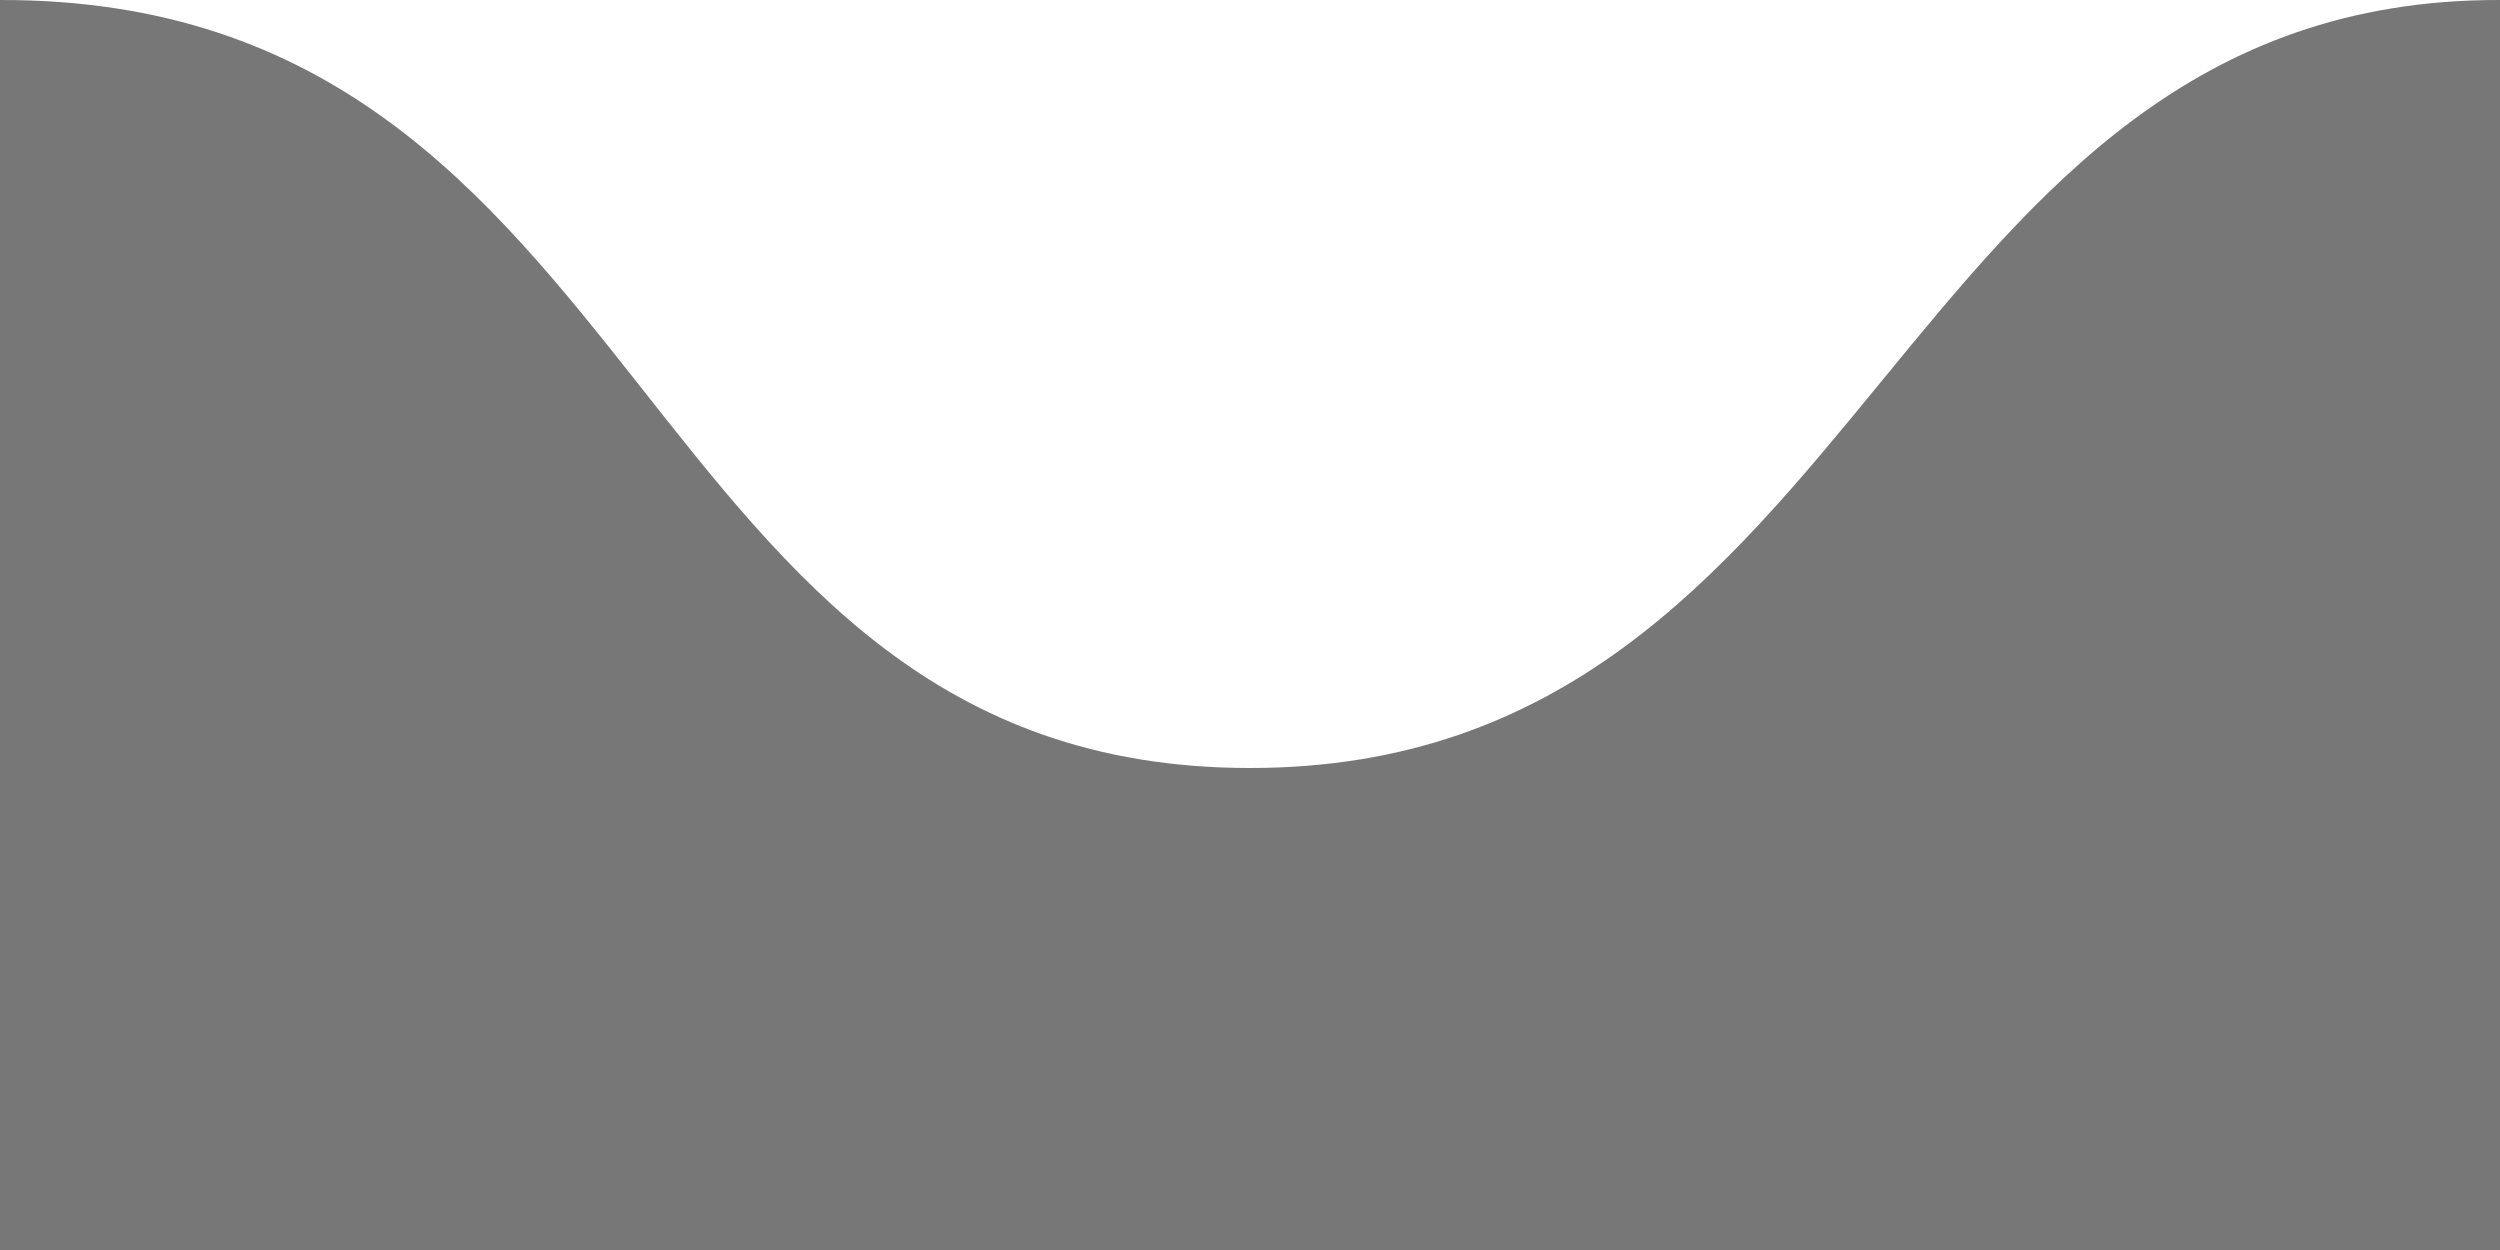
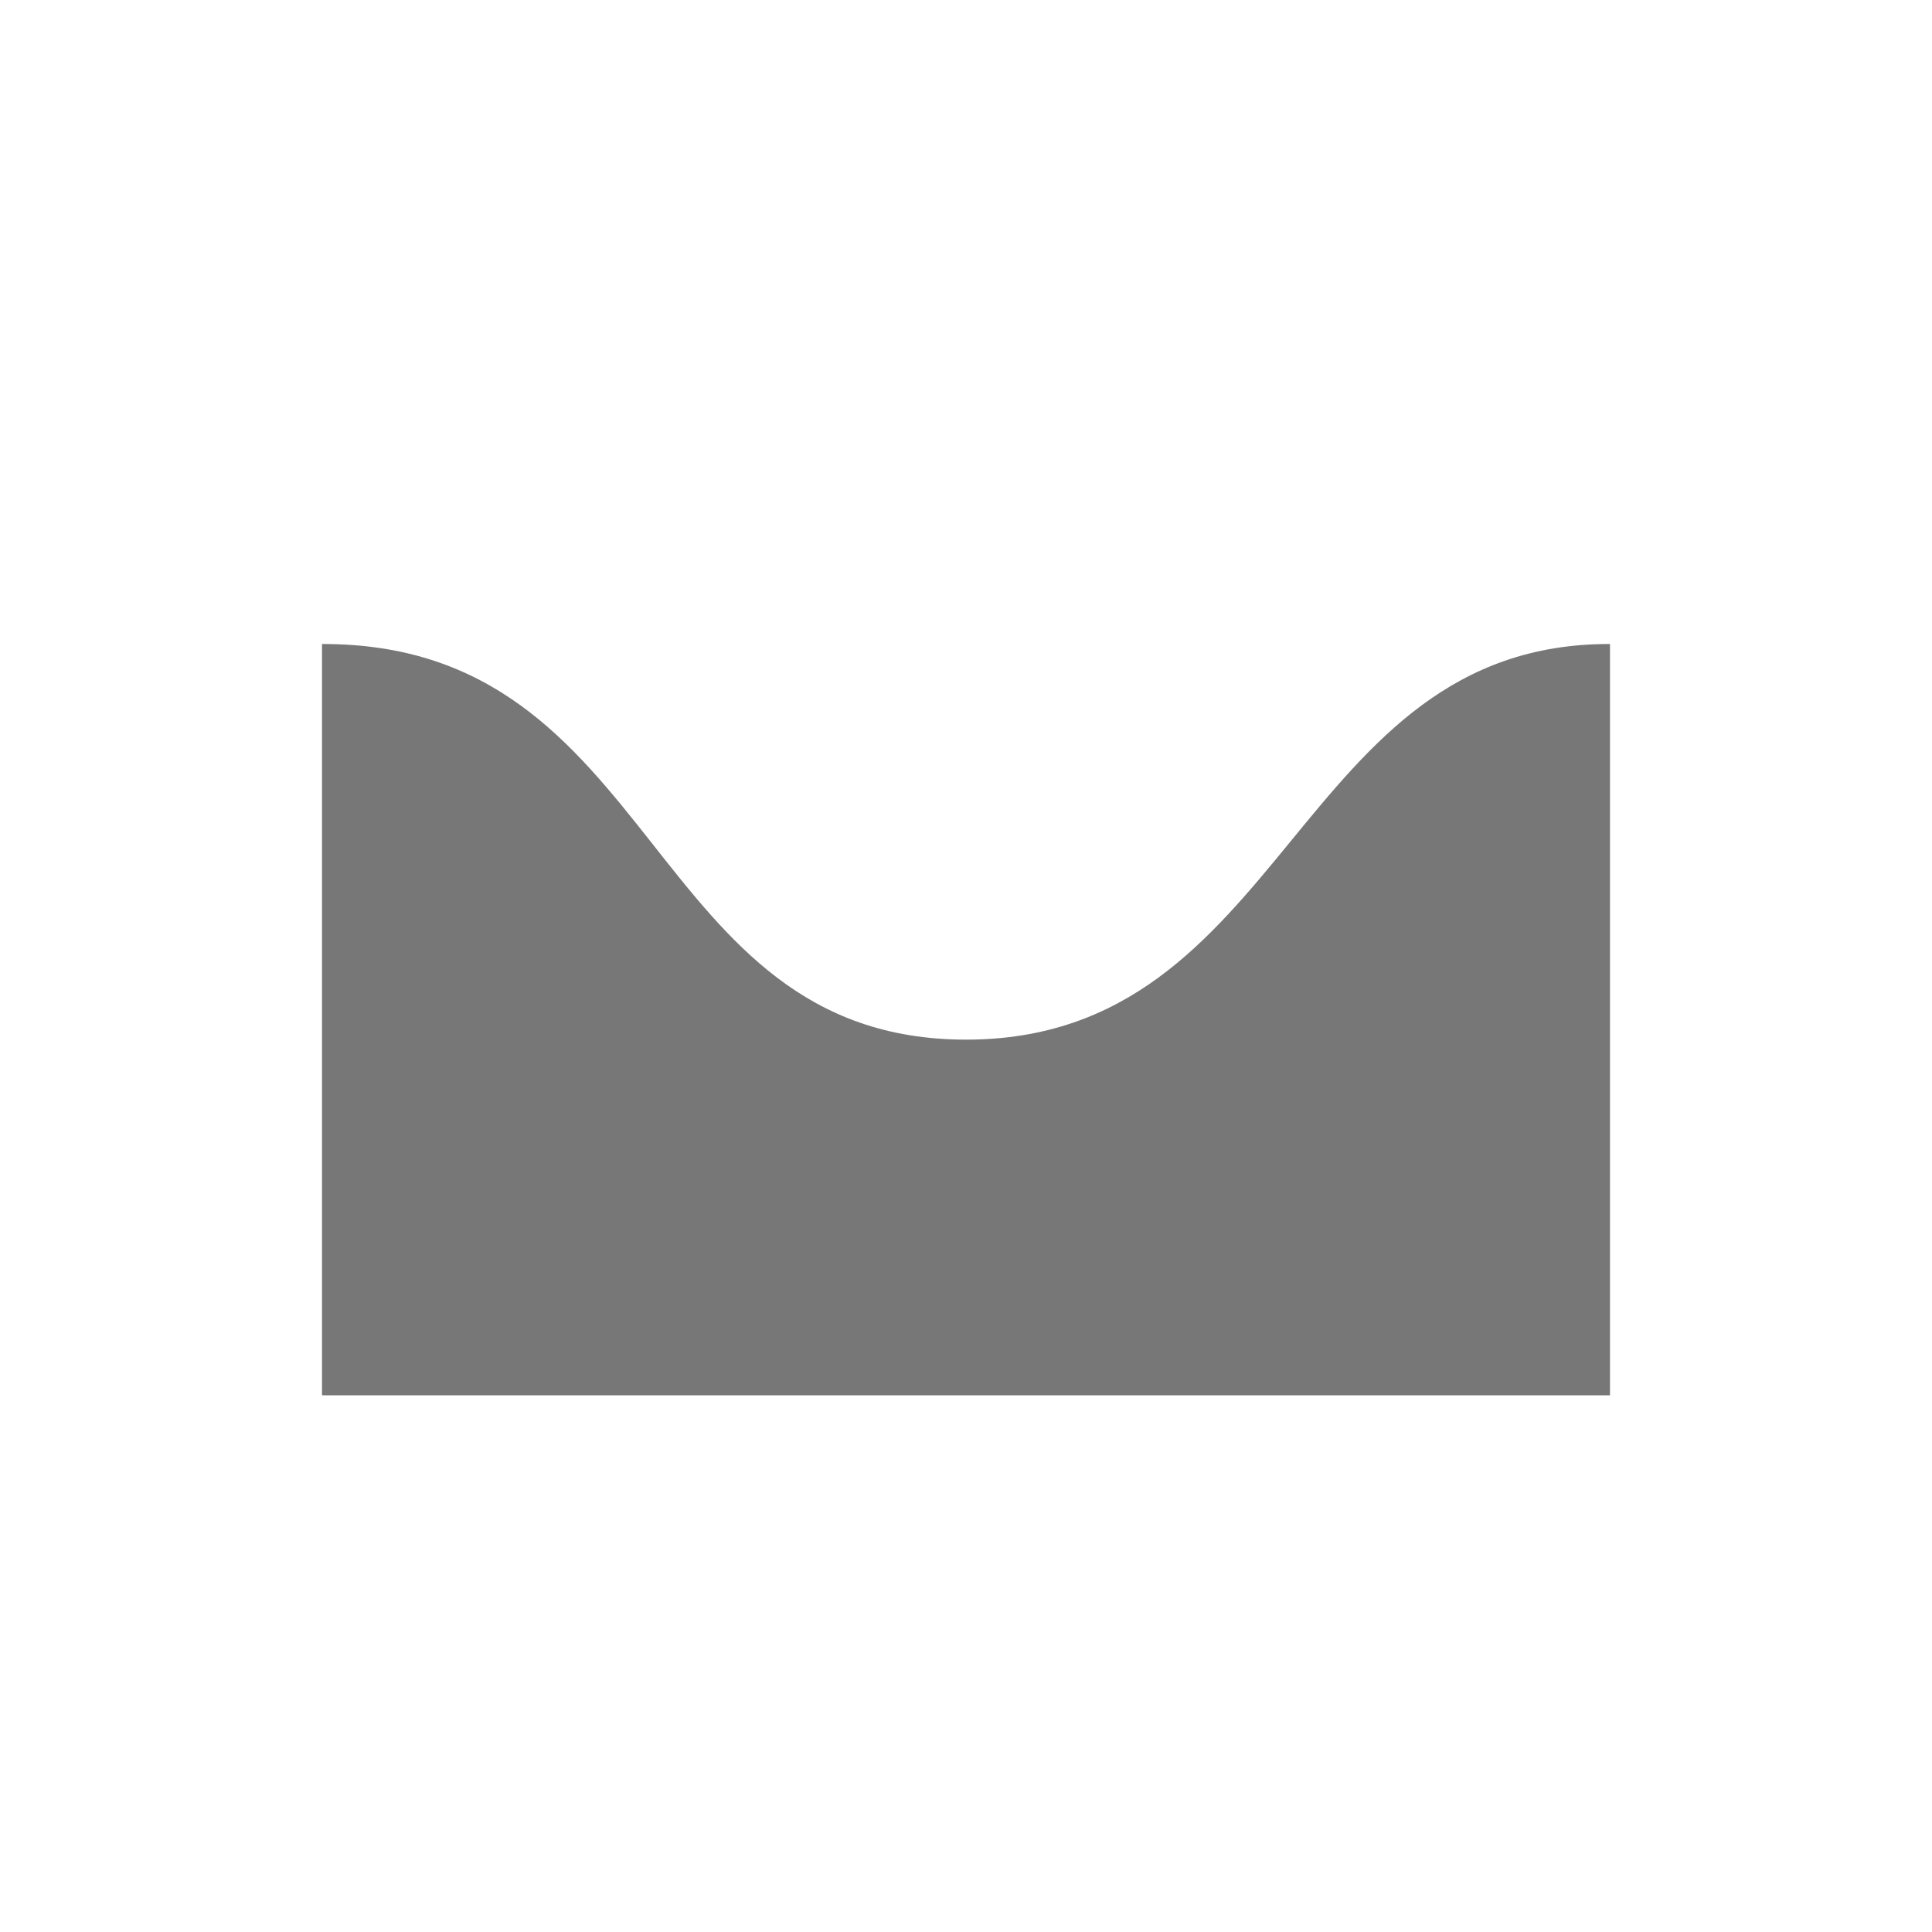
- <svg xmlns="http://www.w3.org/2000/svg" viewBox="0 0 10 5" width="8" height="4" fill="none">
-   <path d="M5 3.072C2.496 3.072 2.641 -0.006 0 8.55212e-06V7H10V8.55212e-06C7.546 -0.006 7.504 3.072 5 3.072Z" fill="#777777" />
+ <svg xmlns="http://www.w3.org/2000/svg" width="18" height="18" version="1.1" viewBox="0 0 18 18">
+   <path d="m3 6v7h12v-7c-2.944-0.007-2.995 3.686-6 3.686s-2.831-3.693-6-3.686z" fill="#777777" />
</svg>
